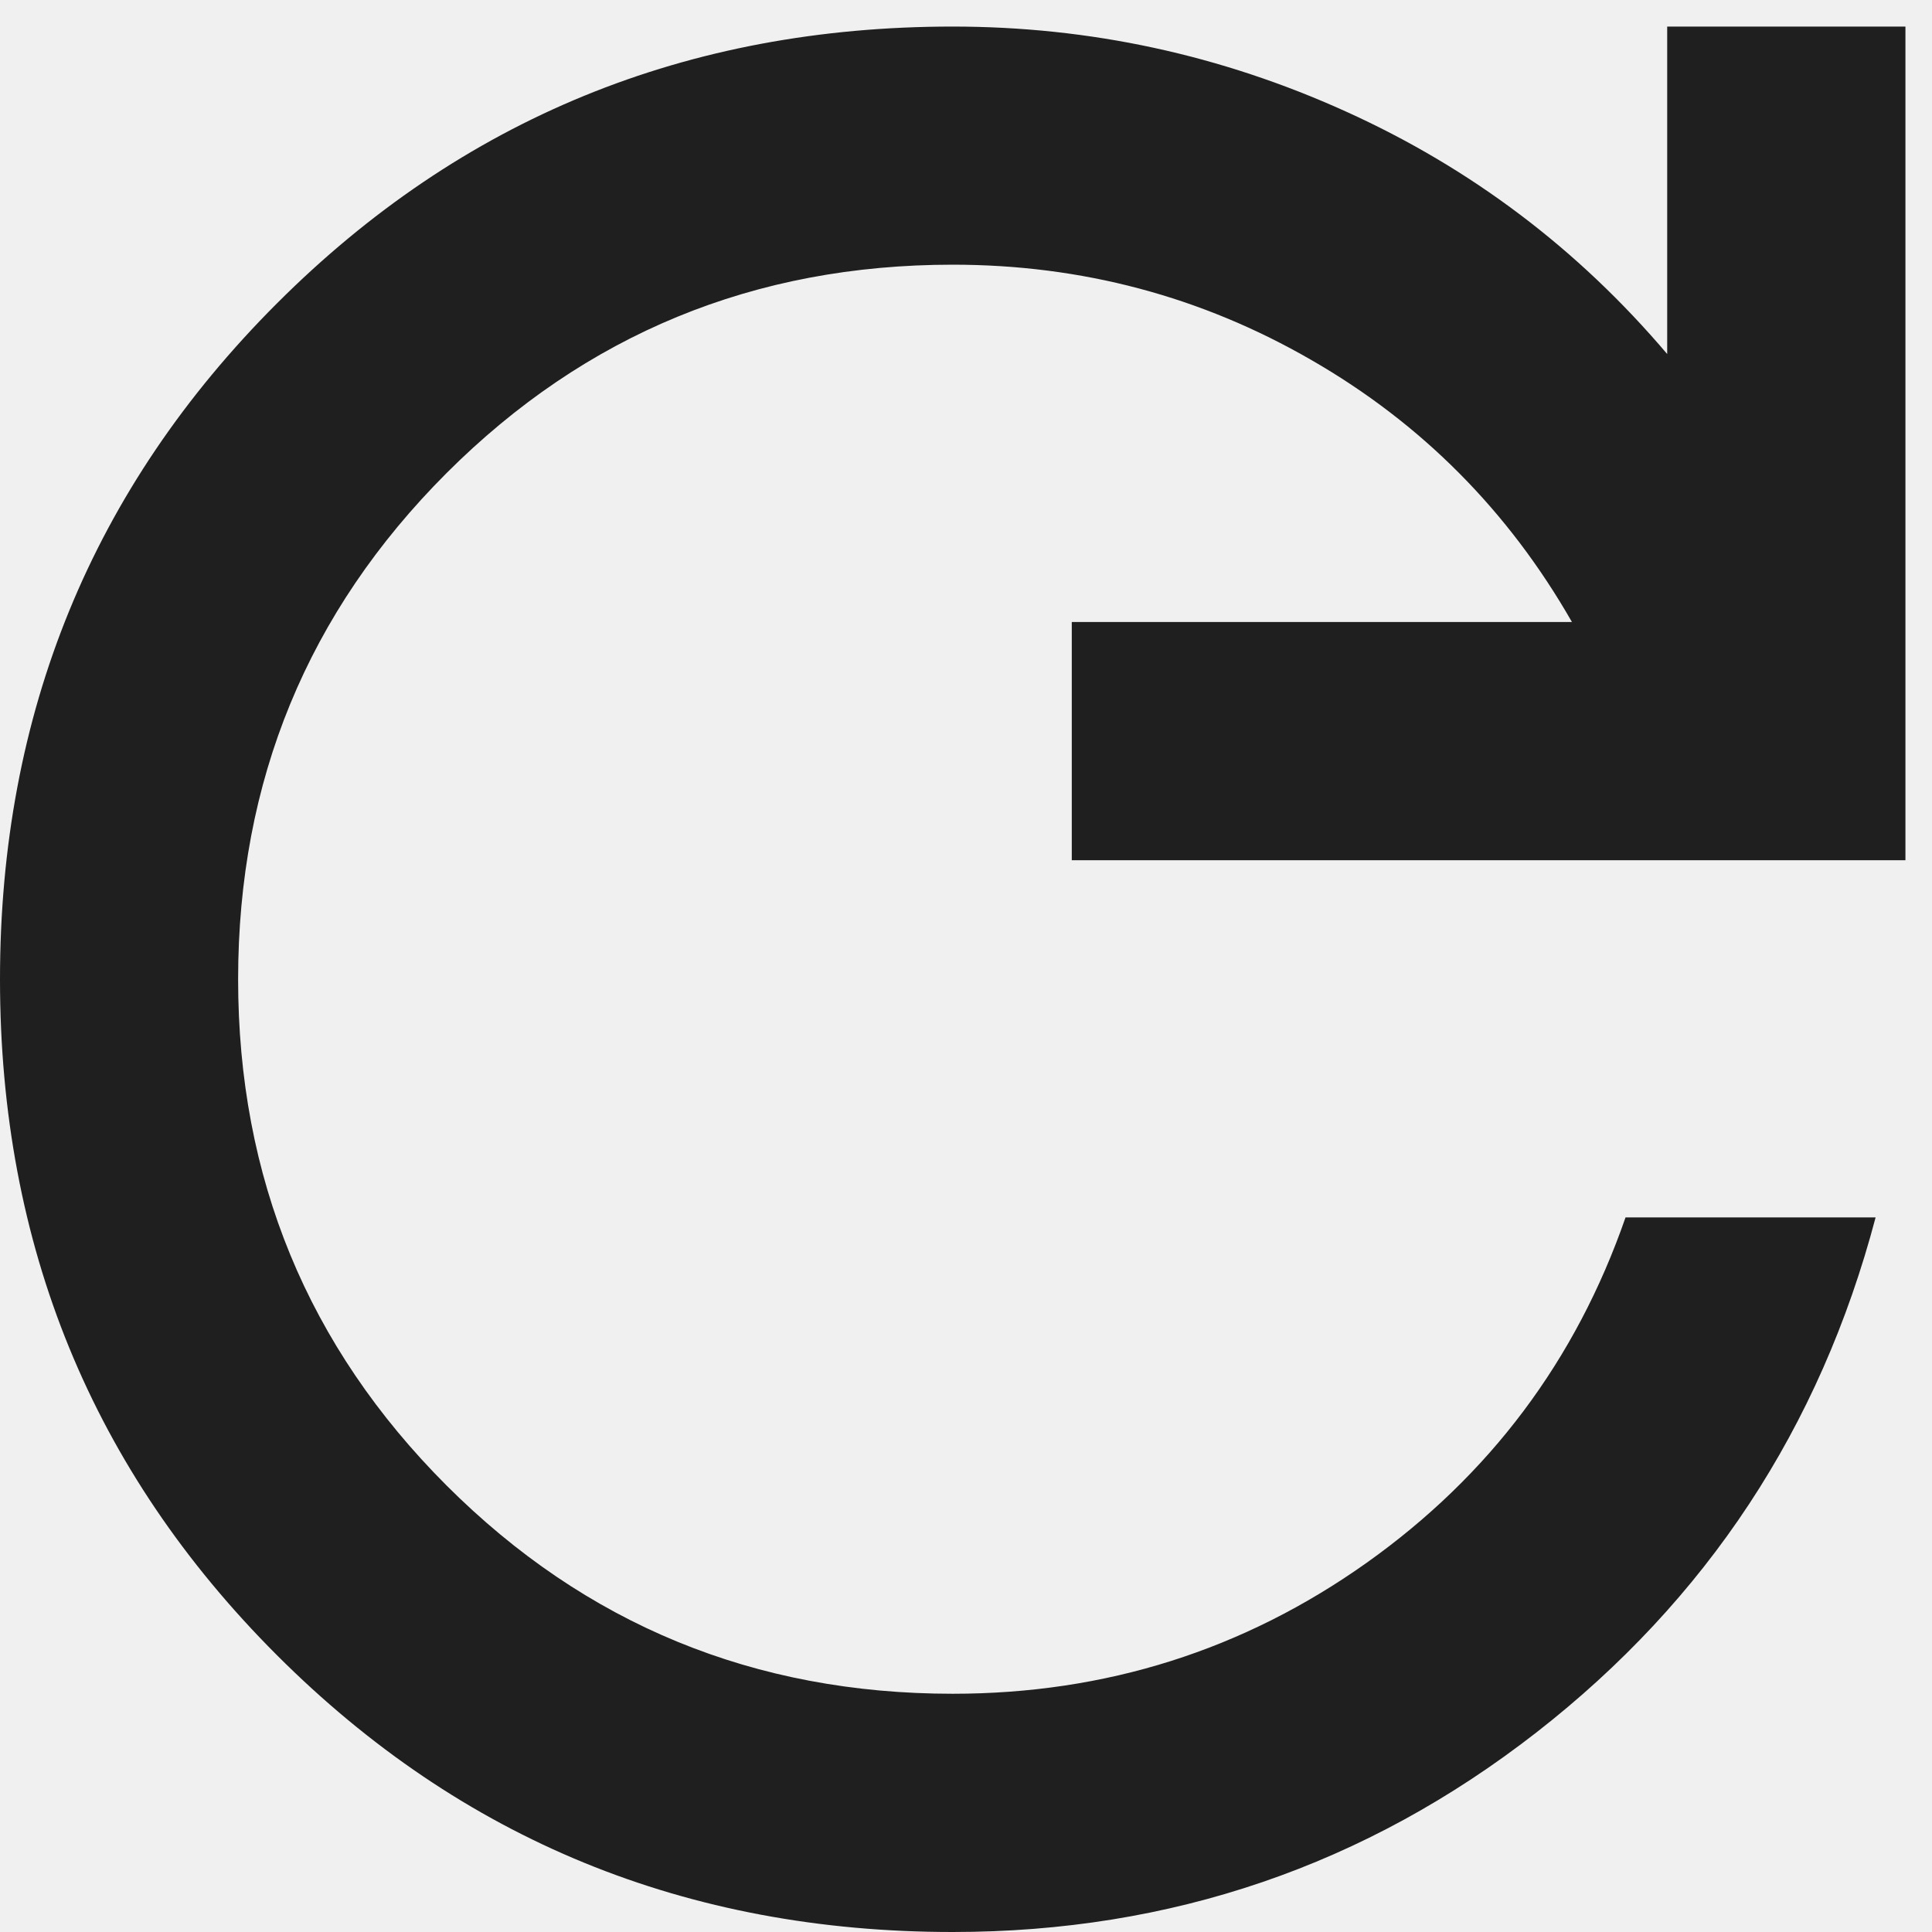
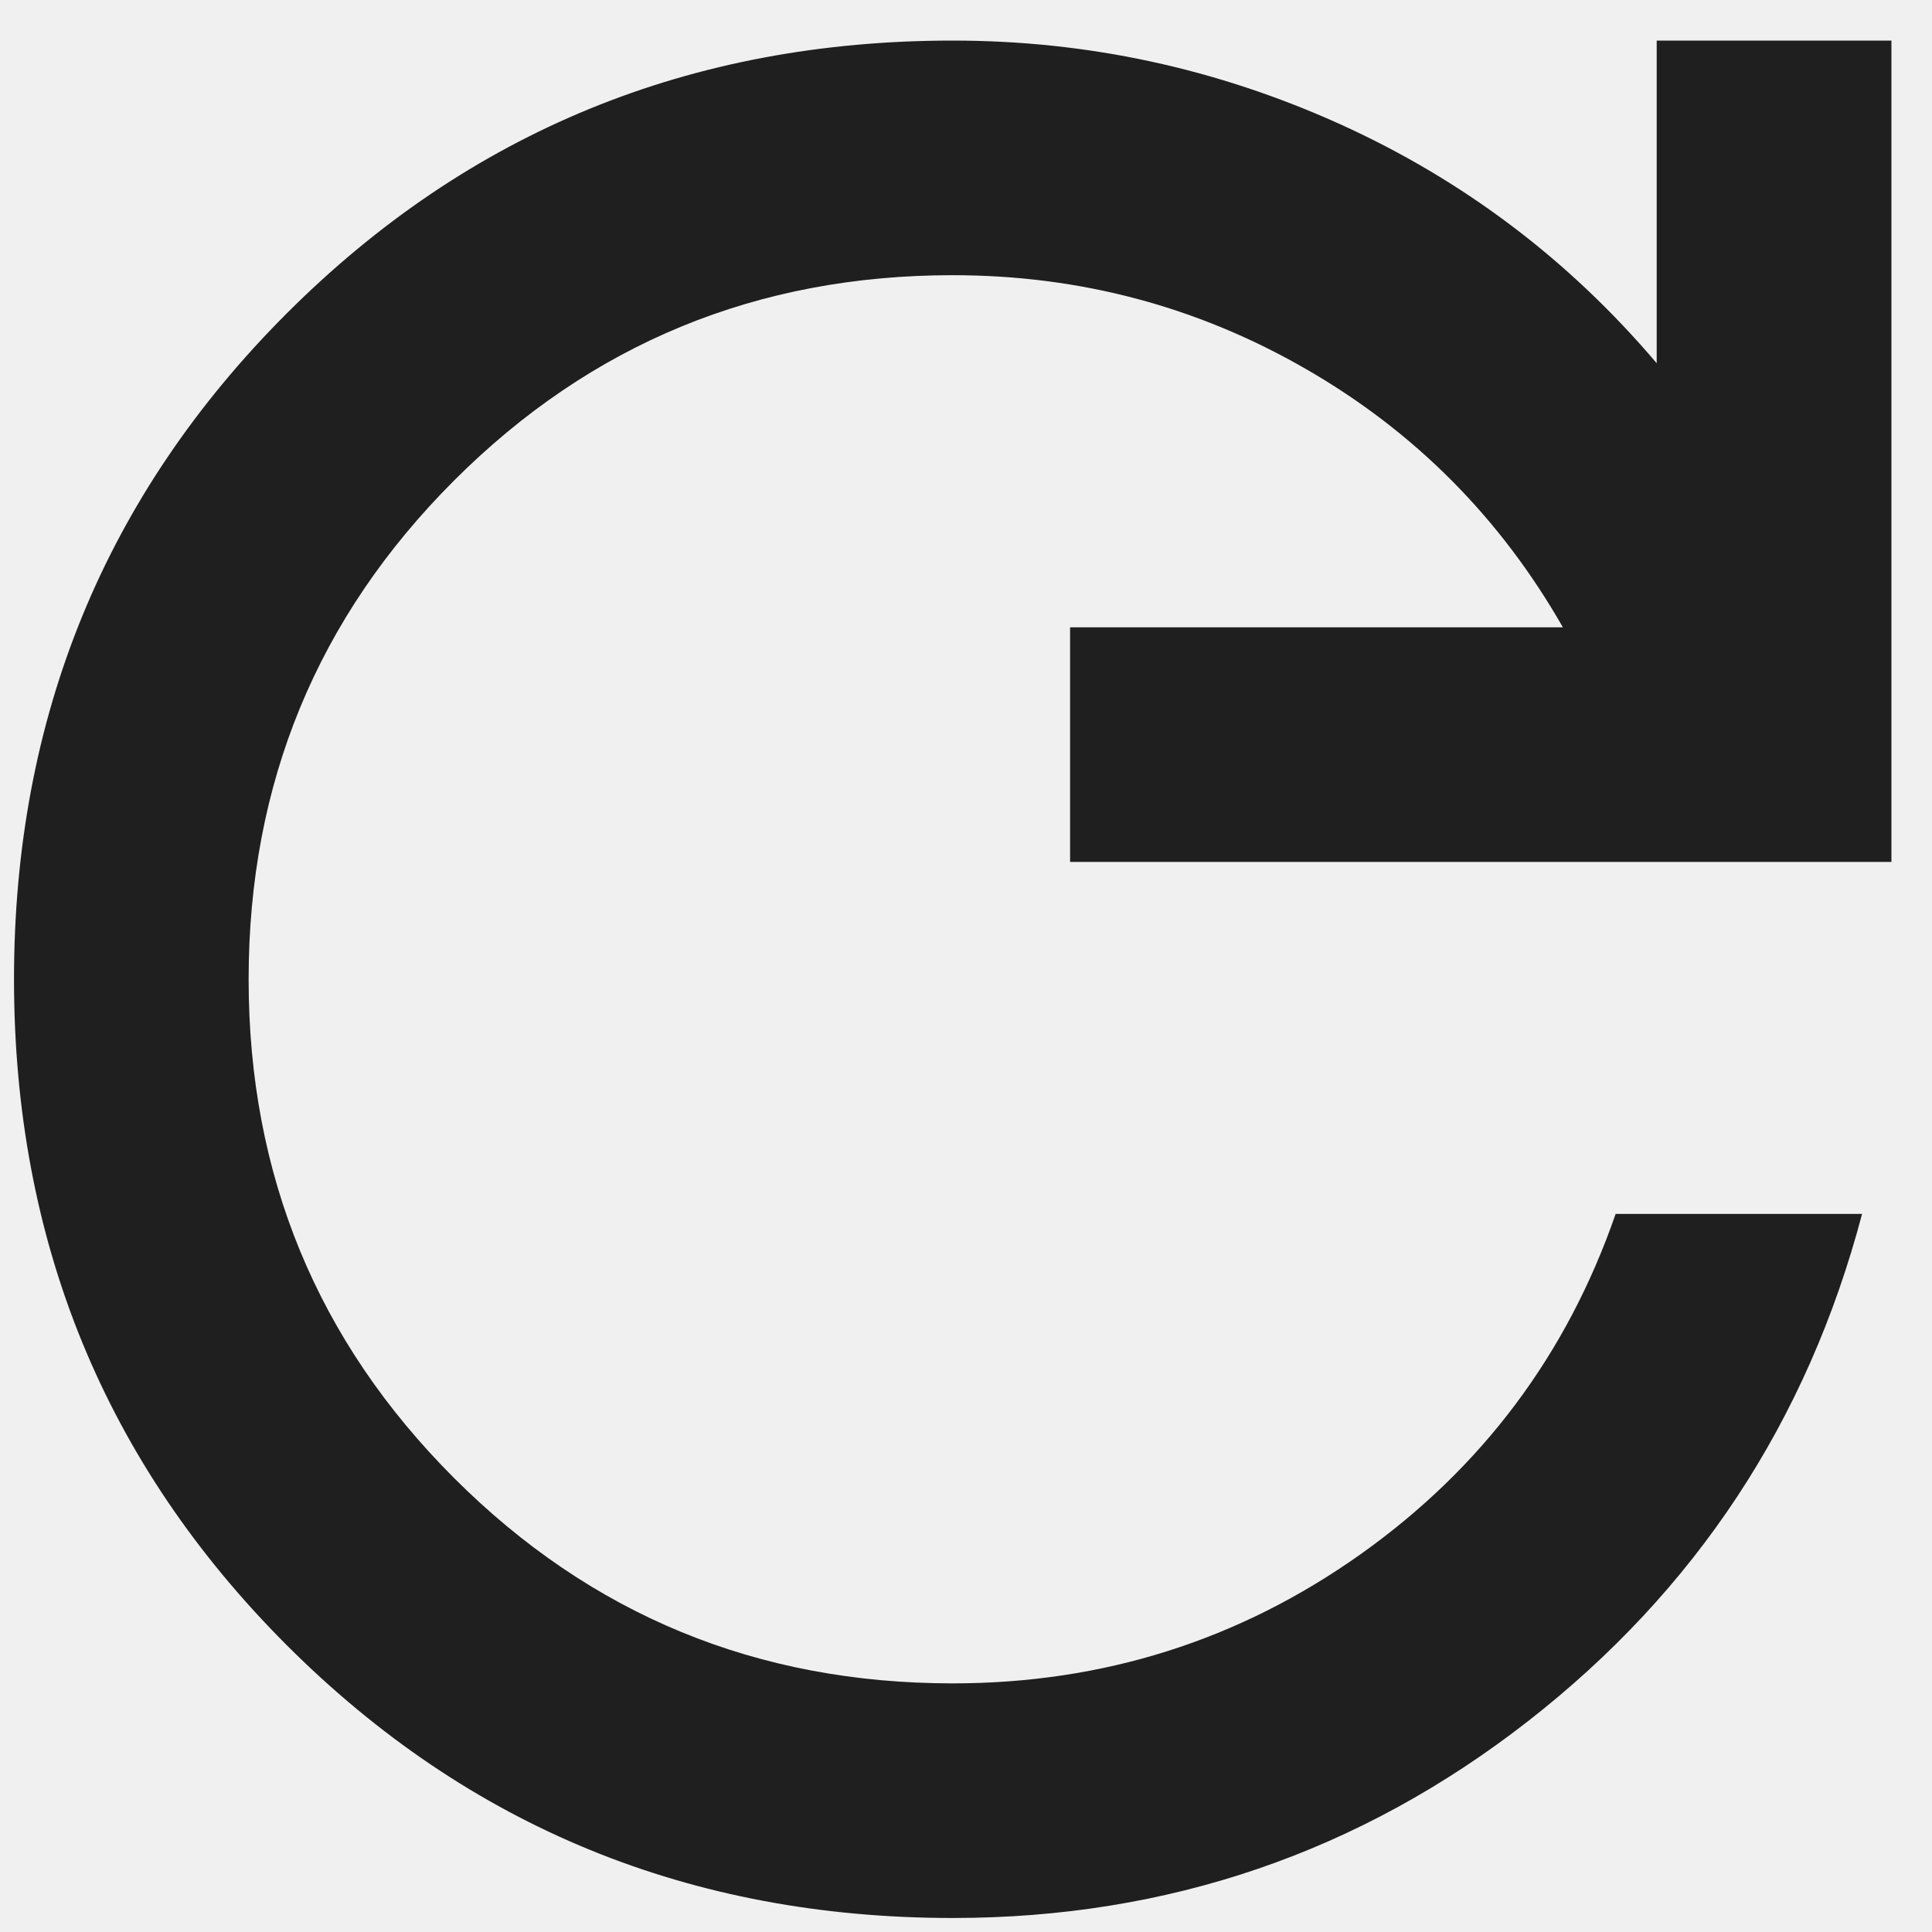
<svg xmlns="http://www.w3.org/2000/svg" width="16" height="16" viewBox="0 0 16 16" fill="none">
-   <g clip-path="url(#clip0_59_529)">
-     <path d="M7.89 16C5.687 16 3.822 15.236 2.293 13.707C0.764 12.178 0 10.313 0 8.11C0 5.907 0.764 4.042 2.293 2.513C3.822 0.984 5.687 0.22 7.89 0.22C9.024 0.22 10.109 0.454 11.145 0.923C12.18 1.391 13.068 2.061 13.807 2.932V0.22H15.78V7.124H8.876V5.151H13.018C12.492 4.231 11.773 3.507 10.861 2.982C9.949 2.455 8.958 2.192 7.89 2.192C6.246 2.192 4.849 2.768 3.698 3.918C2.548 5.069 1.972 6.466 1.972 8.11C1.972 9.754 2.548 11.151 3.698 12.302C4.849 13.452 6.246 14.027 7.89 14.027C9.156 14.027 10.298 13.666 11.317 12.943C12.336 12.219 13.051 11.266 13.462 10.082H15.533C15.073 11.825 14.136 13.247 12.723 14.348C11.309 15.449 9.698 16 7.89 16Z" fill="#1F1F1F" />
+   <g clip-path="url(#clip0_66_15)">
+     <path d="M7.89 15.884C5.72 15.884 3.882 15.131 2.375 13.625C0.869 12.118 0.116 10.28 0.116 8.11C0.116 5.94 0.869 4.102 2.375 2.595C3.882 1.089 5.72 0.336 7.89 0.336C9.008 0.336 10.076 0.567 11.097 1.028C12.117 1.49 12.992 2.15 13.72 3.008V0.336H15.664V7.138H8.862V5.195H12.943C12.425 4.288 11.716 3.575 10.817 3.057C9.919 2.539 8.943 2.279 7.89 2.279C6.27 2.279 4.894 2.846 3.76 3.98C2.626 5.114 2.059 6.49 2.059 8.11C2.059 9.73 2.626 11.106 3.76 12.24C4.894 13.374 6.27 13.941 7.89 13.941C9.137 13.941 10.263 13.584 11.267 12.872C12.271 12.159 12.976 11.22 13.38 10.053H15.421C14.968 11.77 14.044 13.171 12.652 14.256C11.259 15.341 9.672 15.884 7.89 15.884Z" fill="#1F1F1F" />
  </g>
  <defs>
-     <clipPath id="clip0_59_529">
+     <clipPath id="clip0_66_15">
      <rect width="16" height="16" fill="white" />
    </clipPath>
  </defs>
</svg>
